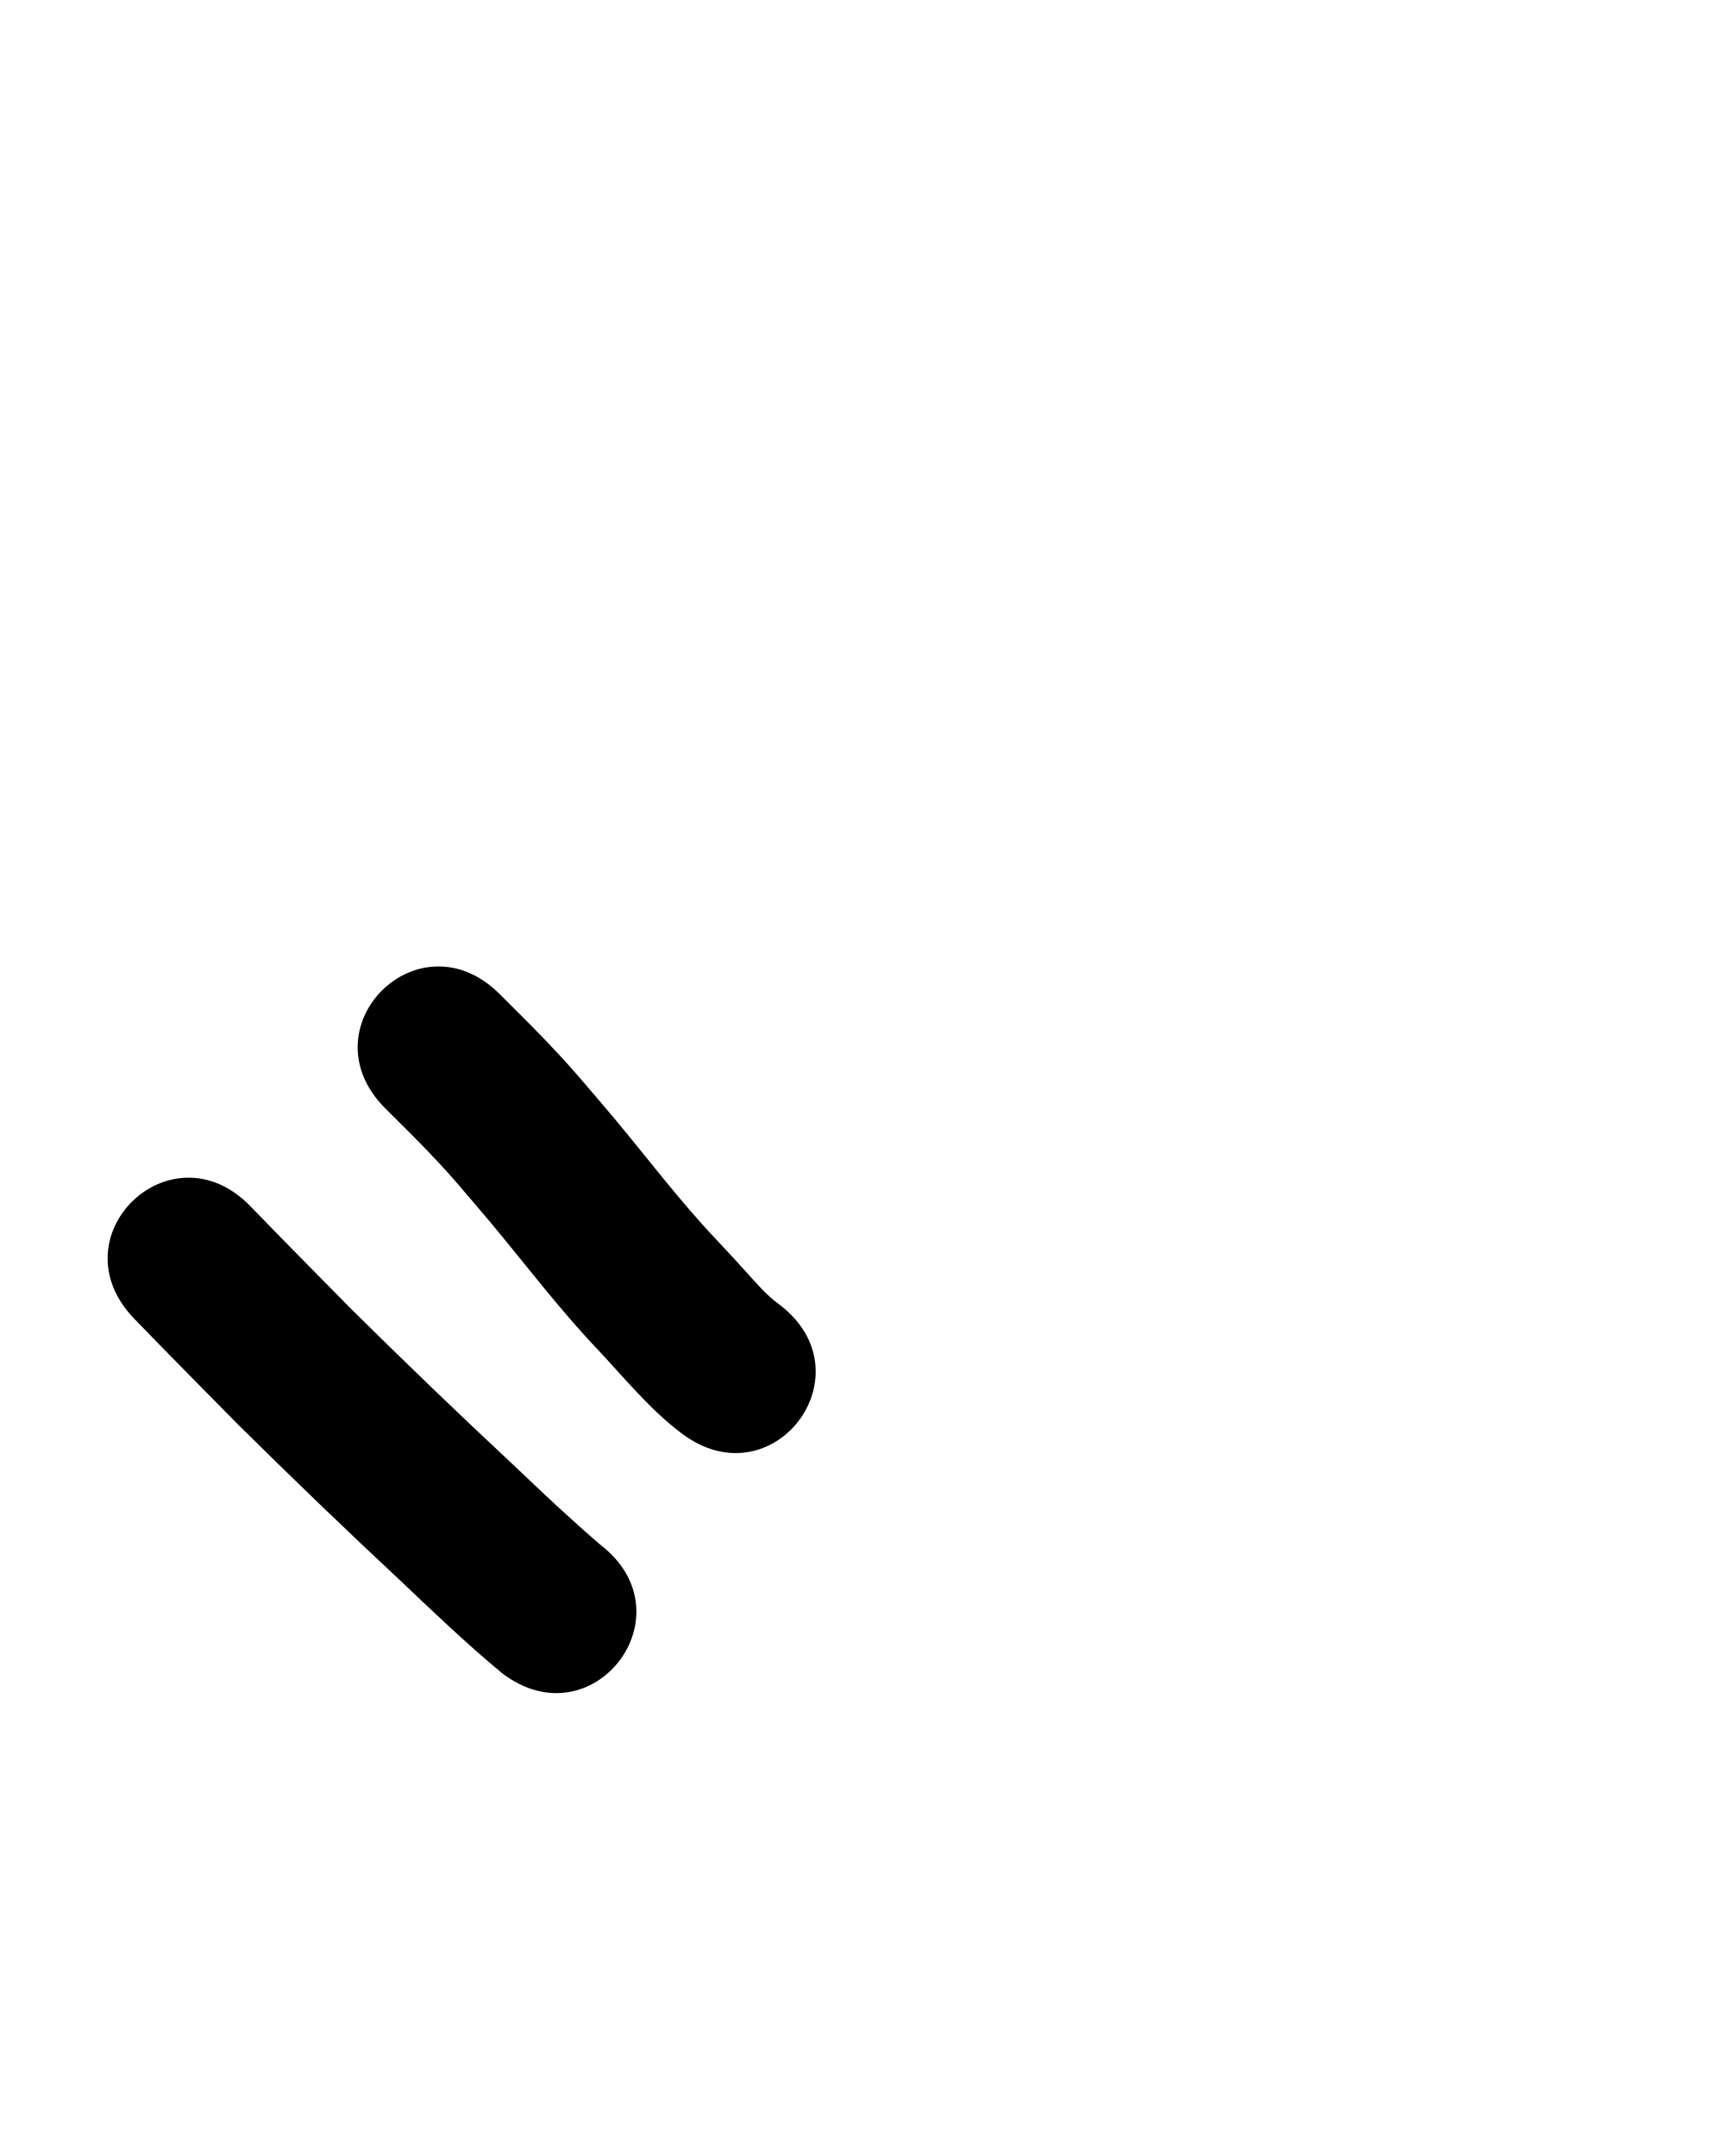
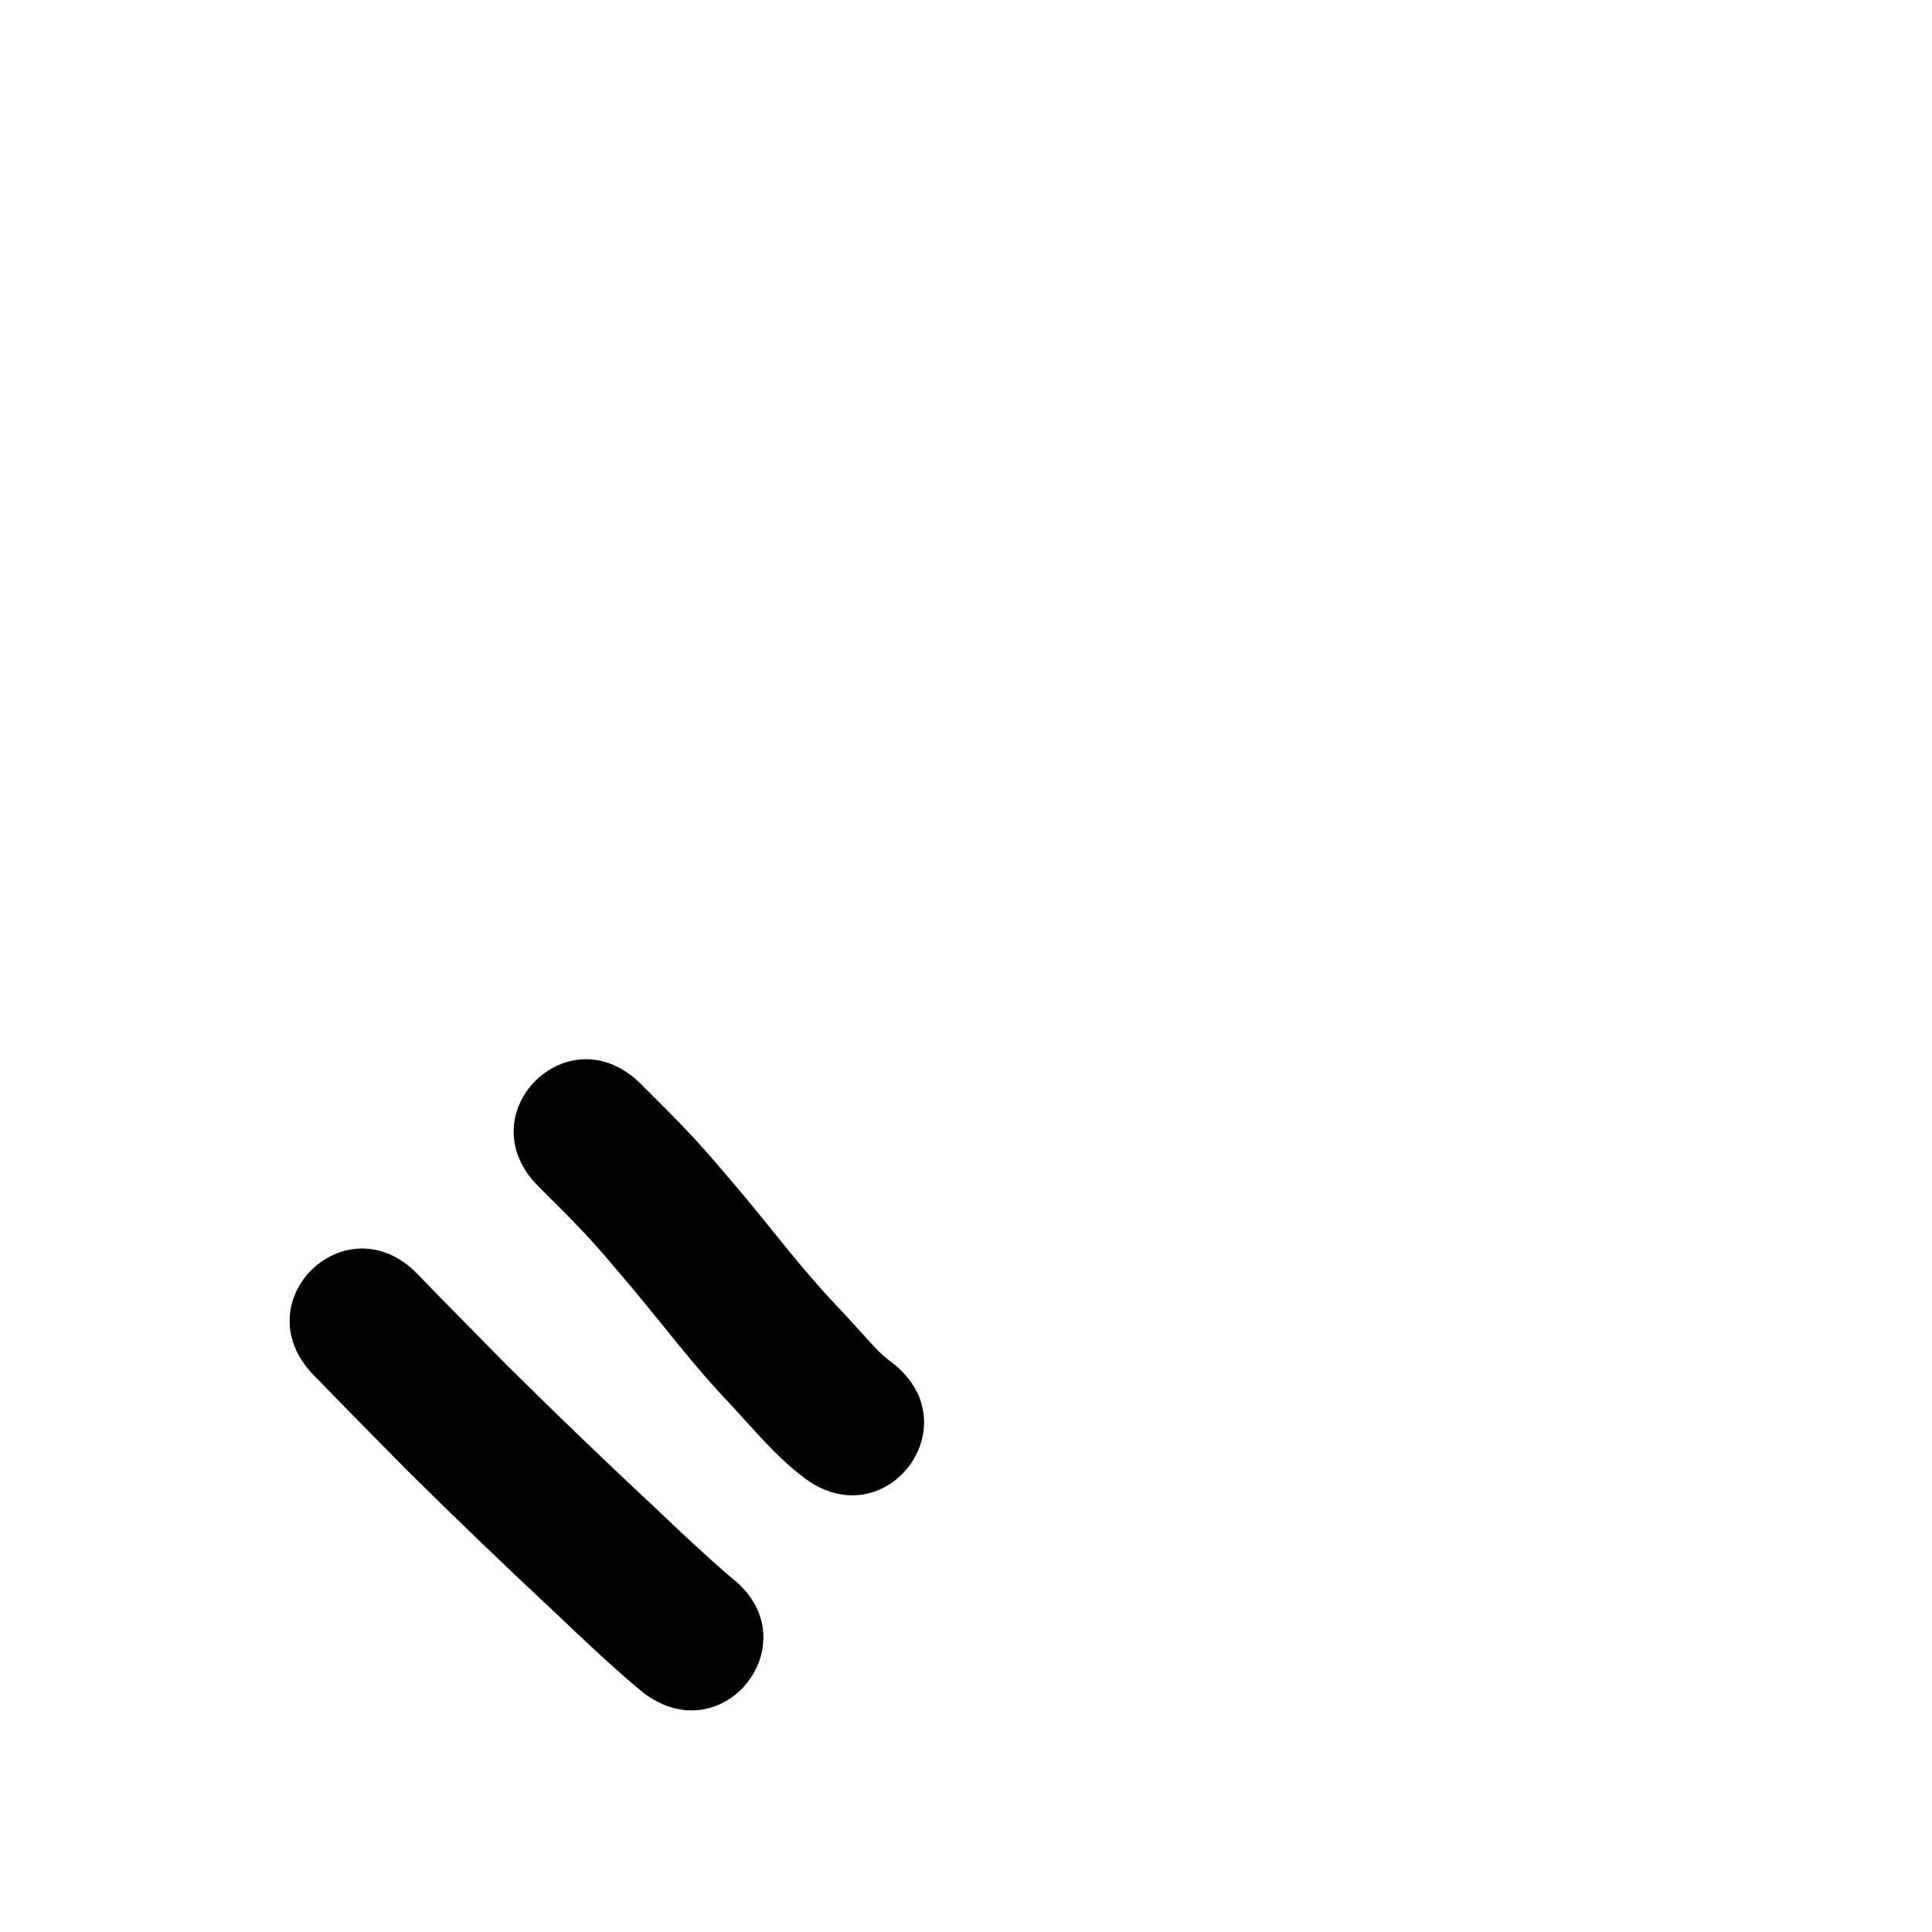
- <svg xmlns="http://www.w3.org/2000/svg" width="800" height="1000">
-   <path d="M 278.488,716.539 C 264.673,704.722 251.457,692.184 238.286,679.653 212.869,655.946 187.821,631.842 163.121,607.388 147.429,591.472 131.713,575.582 116.169,559.521 79.287,521.413 25.395,573.573 62.278,611.681 v 0 c 15.919,16.445 32.007,32.722 48.084,49.013 25.06,24.798 50.455,49.263 76.24,73.307 15.049,14.304 30.108,28.679 46.093,41.935 41.999,32.381 87.794,-27.015 45.794,-59.396 z" />
-   <path d="m 361.406,605.047 c -5.75,-4.144 -10.353,-9.557 -15.08,-14.773 -8.33,-9.193 -4.669,-5.191 -13.976,-15.17 -16.829,-17.754 -31.574,-37.304 -47.206,-56.085 -2.811,-3.316 -5.613,-6.639 -8.432,-9.948 -6.123,-7.188 -10.548,-12.411 -17.012,-19.422 -9.061,-9.828 -18.567,-19.221 -28.041,-28.646 -37.601,-37.399 -90.491,15.777 -52.89,53.176 v 0 c 8.447,8.4 16.958,16.746 25.05,25.493 5.999,6.485 9.959,11.179 15.684,17.898 2.678,3.142 5.34,6.297 8.01,9.446 16.548,19.856 32.144,40.536 50.008,59.262 12.397,13.273 23.986,27.537 38.569,38.531 42.257,32.044 87.574,-27.717 45.317,-59.761 z" />
+ <svg xmlns="http://www.w3.org/2000/svg" width="1000" height="1000">
+   <path d="m 378.488,816.539 c -13.815,-11.818 -27.032,-24.355 -40.202,-36.887 -25.417,-23.707 -50.465,-47.811 -75.165,-72.264 -15.692,-15.916 -31.409,-31.806 -46.952,-47.868 -36.883,-38.107 -90.775,14.053 -53.892,52.16 v 0 c 15.919,16.445 32.007,32.722 48.084,49.013 25.06,24.798 50.455,49.263 76.24,73.307 15.049,14.304 30.108,28.679 46.093,41.935 41.999,32.381 87.794,-27.015 45.794,-59.396 z" />
+   <path d="m 461.406,705.047 c -5.75,-4.144 -10.353,-9.557 -15.08,-14.773 -8.33,-9.193 -4.669,-5.191 -13.976,-15.17 -16.829,-17.754 -31.574,-37.304 -47.206,-56.085 -2.811,-3.316 -5.613,-6.639 -8.432,-9.948 -6.123,-7.188 -10.548,-12.411 -17.012,-19.422 -9.061,-9.828 -18.567,-19.221 -28.041,-28.646 -37.601,-37.399 -90.491,15.777 -52.89,53.176 v 0 c 8.447,8.4 16.958,16.746 25.05,25.493 5.999,6.485 9.959,11.179 15.684,17.898 2.678,3.142 5.34,6.297 8.01,9.446 16.548,19.856 32.144,40.536 50.008,59.262 12.397,13.273 23.986,27.537 38.569,38.531 42.257,32.044 87.574,-27.717 45.317,-59.761 z" />
</svg>
